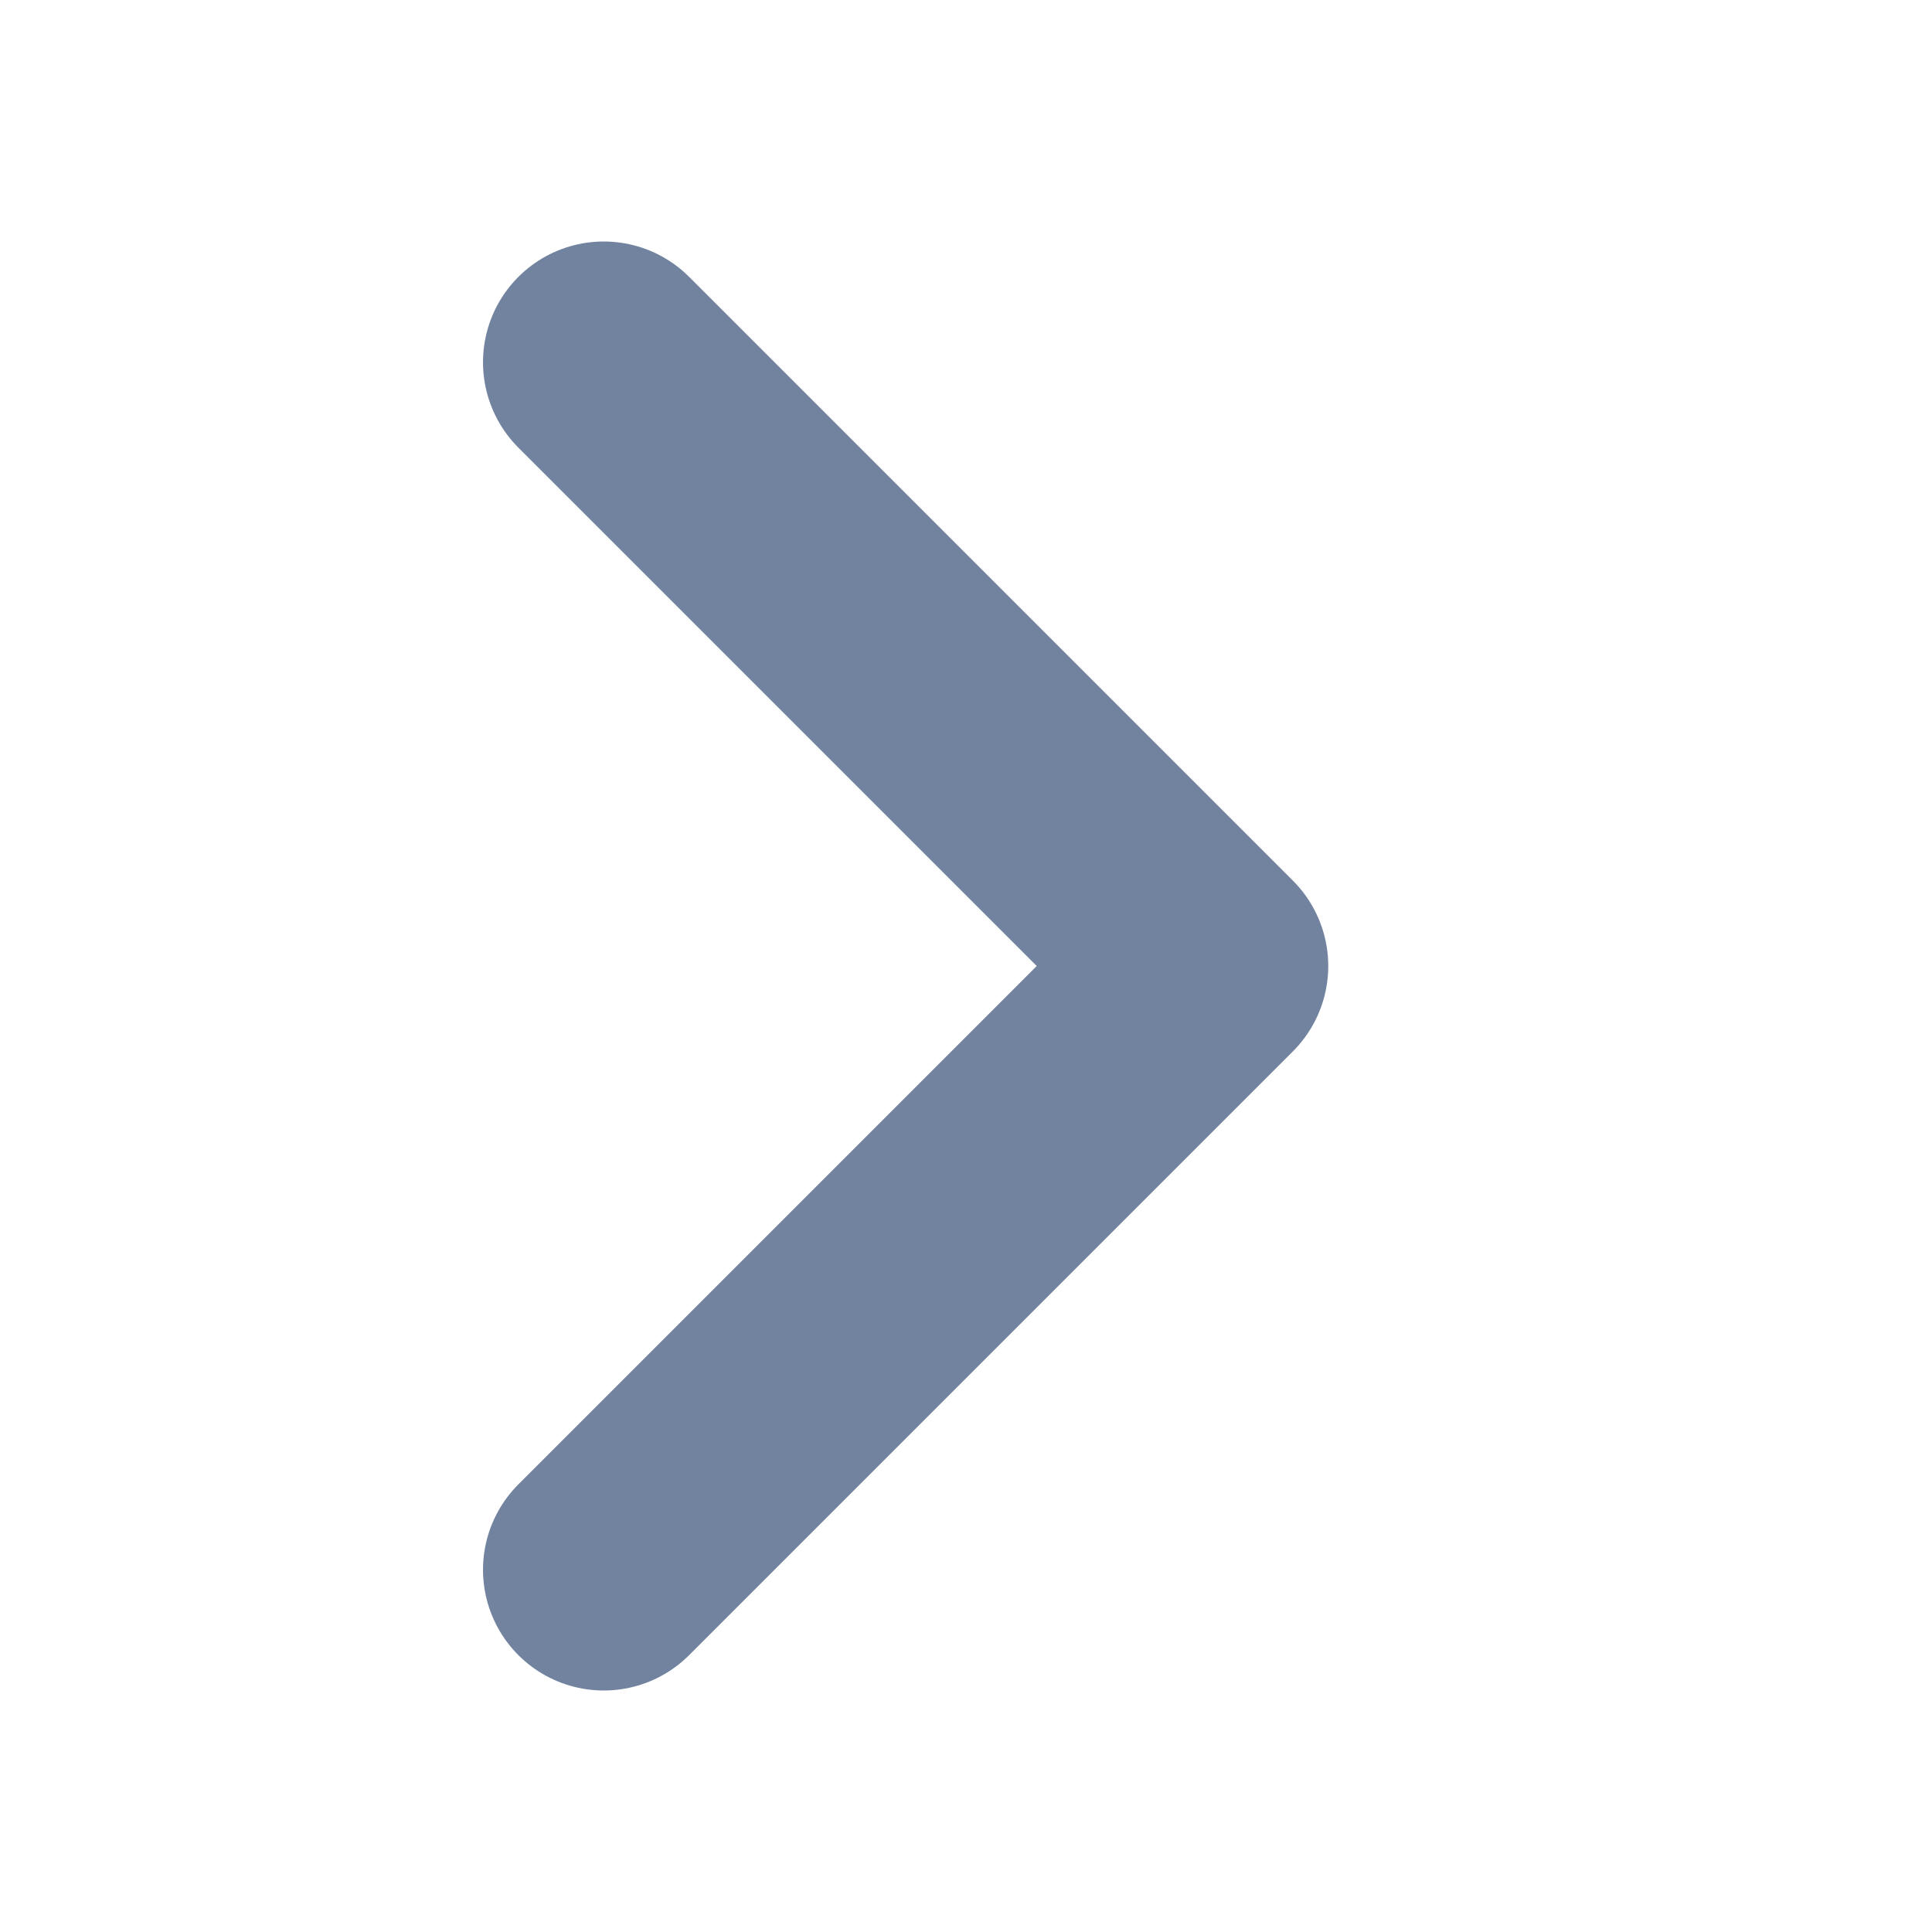
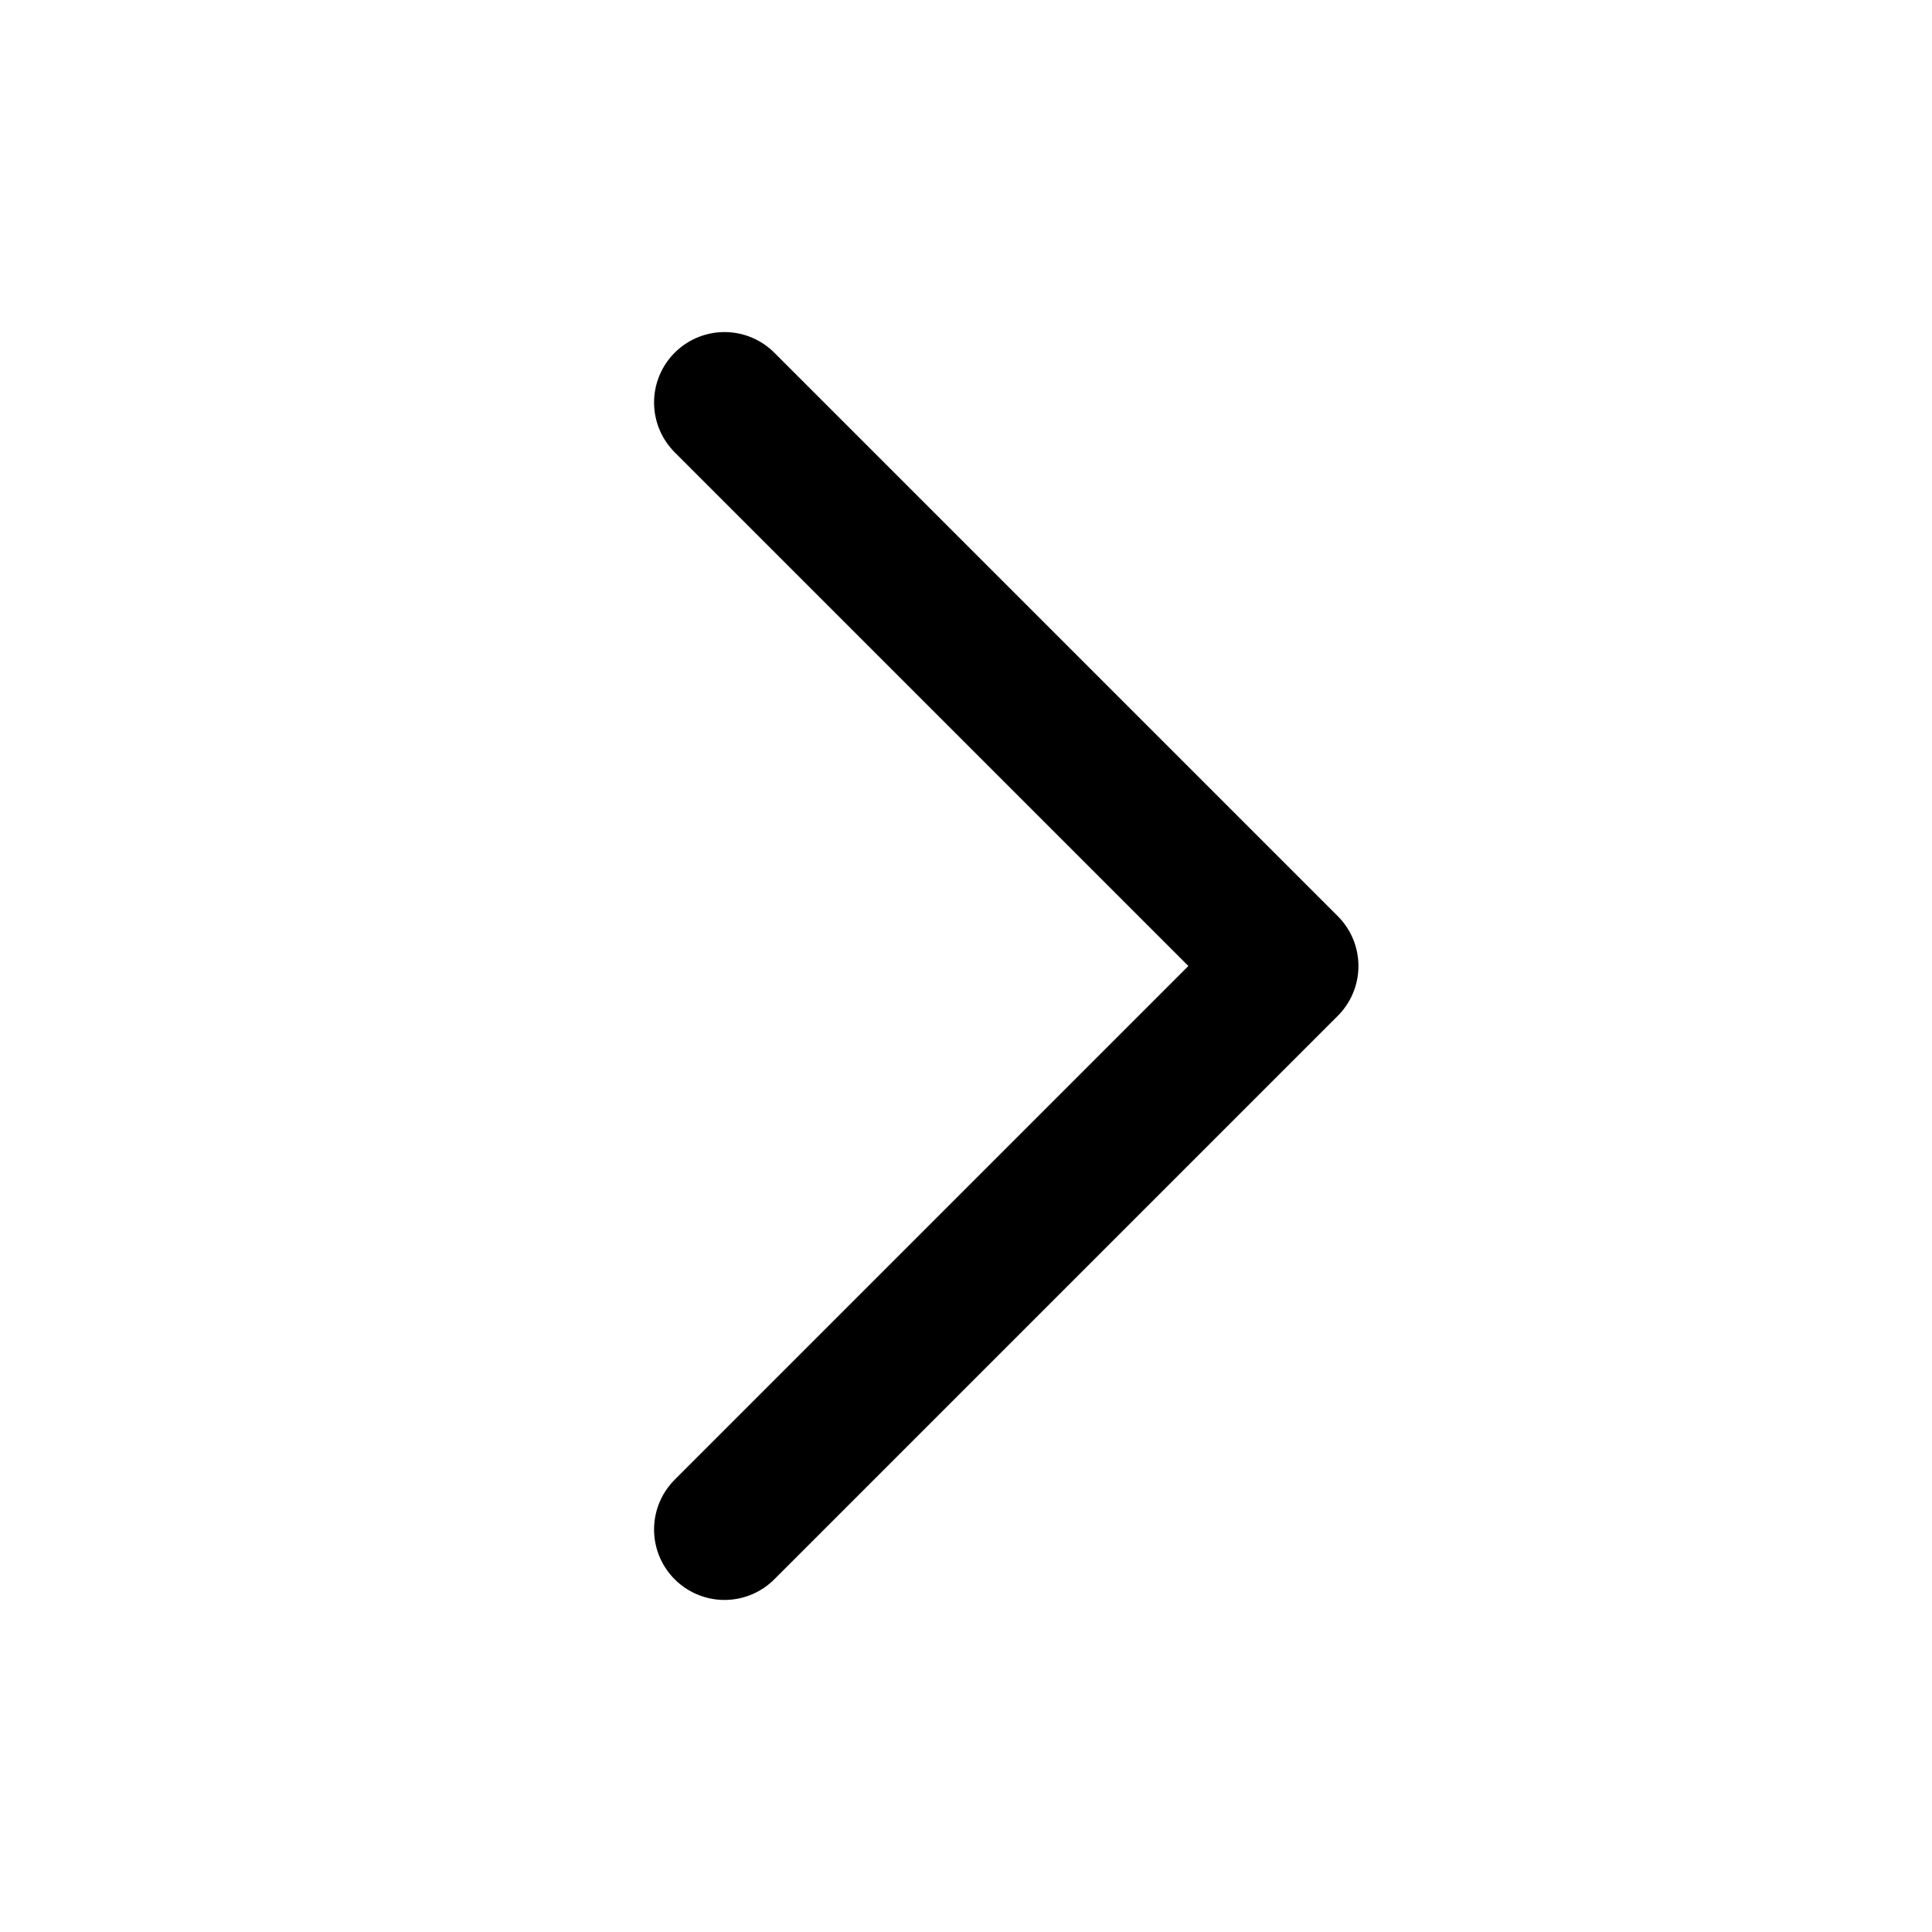
- <svg xmlns="http://www.w3.org/2000/svg" width="16" height="16" viewBox="0 0 16 16">
-   <path d="m5 3 5 5-5 5" fill="none" stroke="#71839F" stroke-width="2" stroke-linecap="round" stroke-linejoin="round" />
+ <svg xmlns="http://www.w3.org/2000/svg" width="24" height="24" viewBox="0 0 24 24" fill="none" stroke="currentColor" stroke-width="1.75" stroke-linecap="round" stroke-linejoin="round">
+   <path d="m9 5 7 7-7 7" />
</svg>
